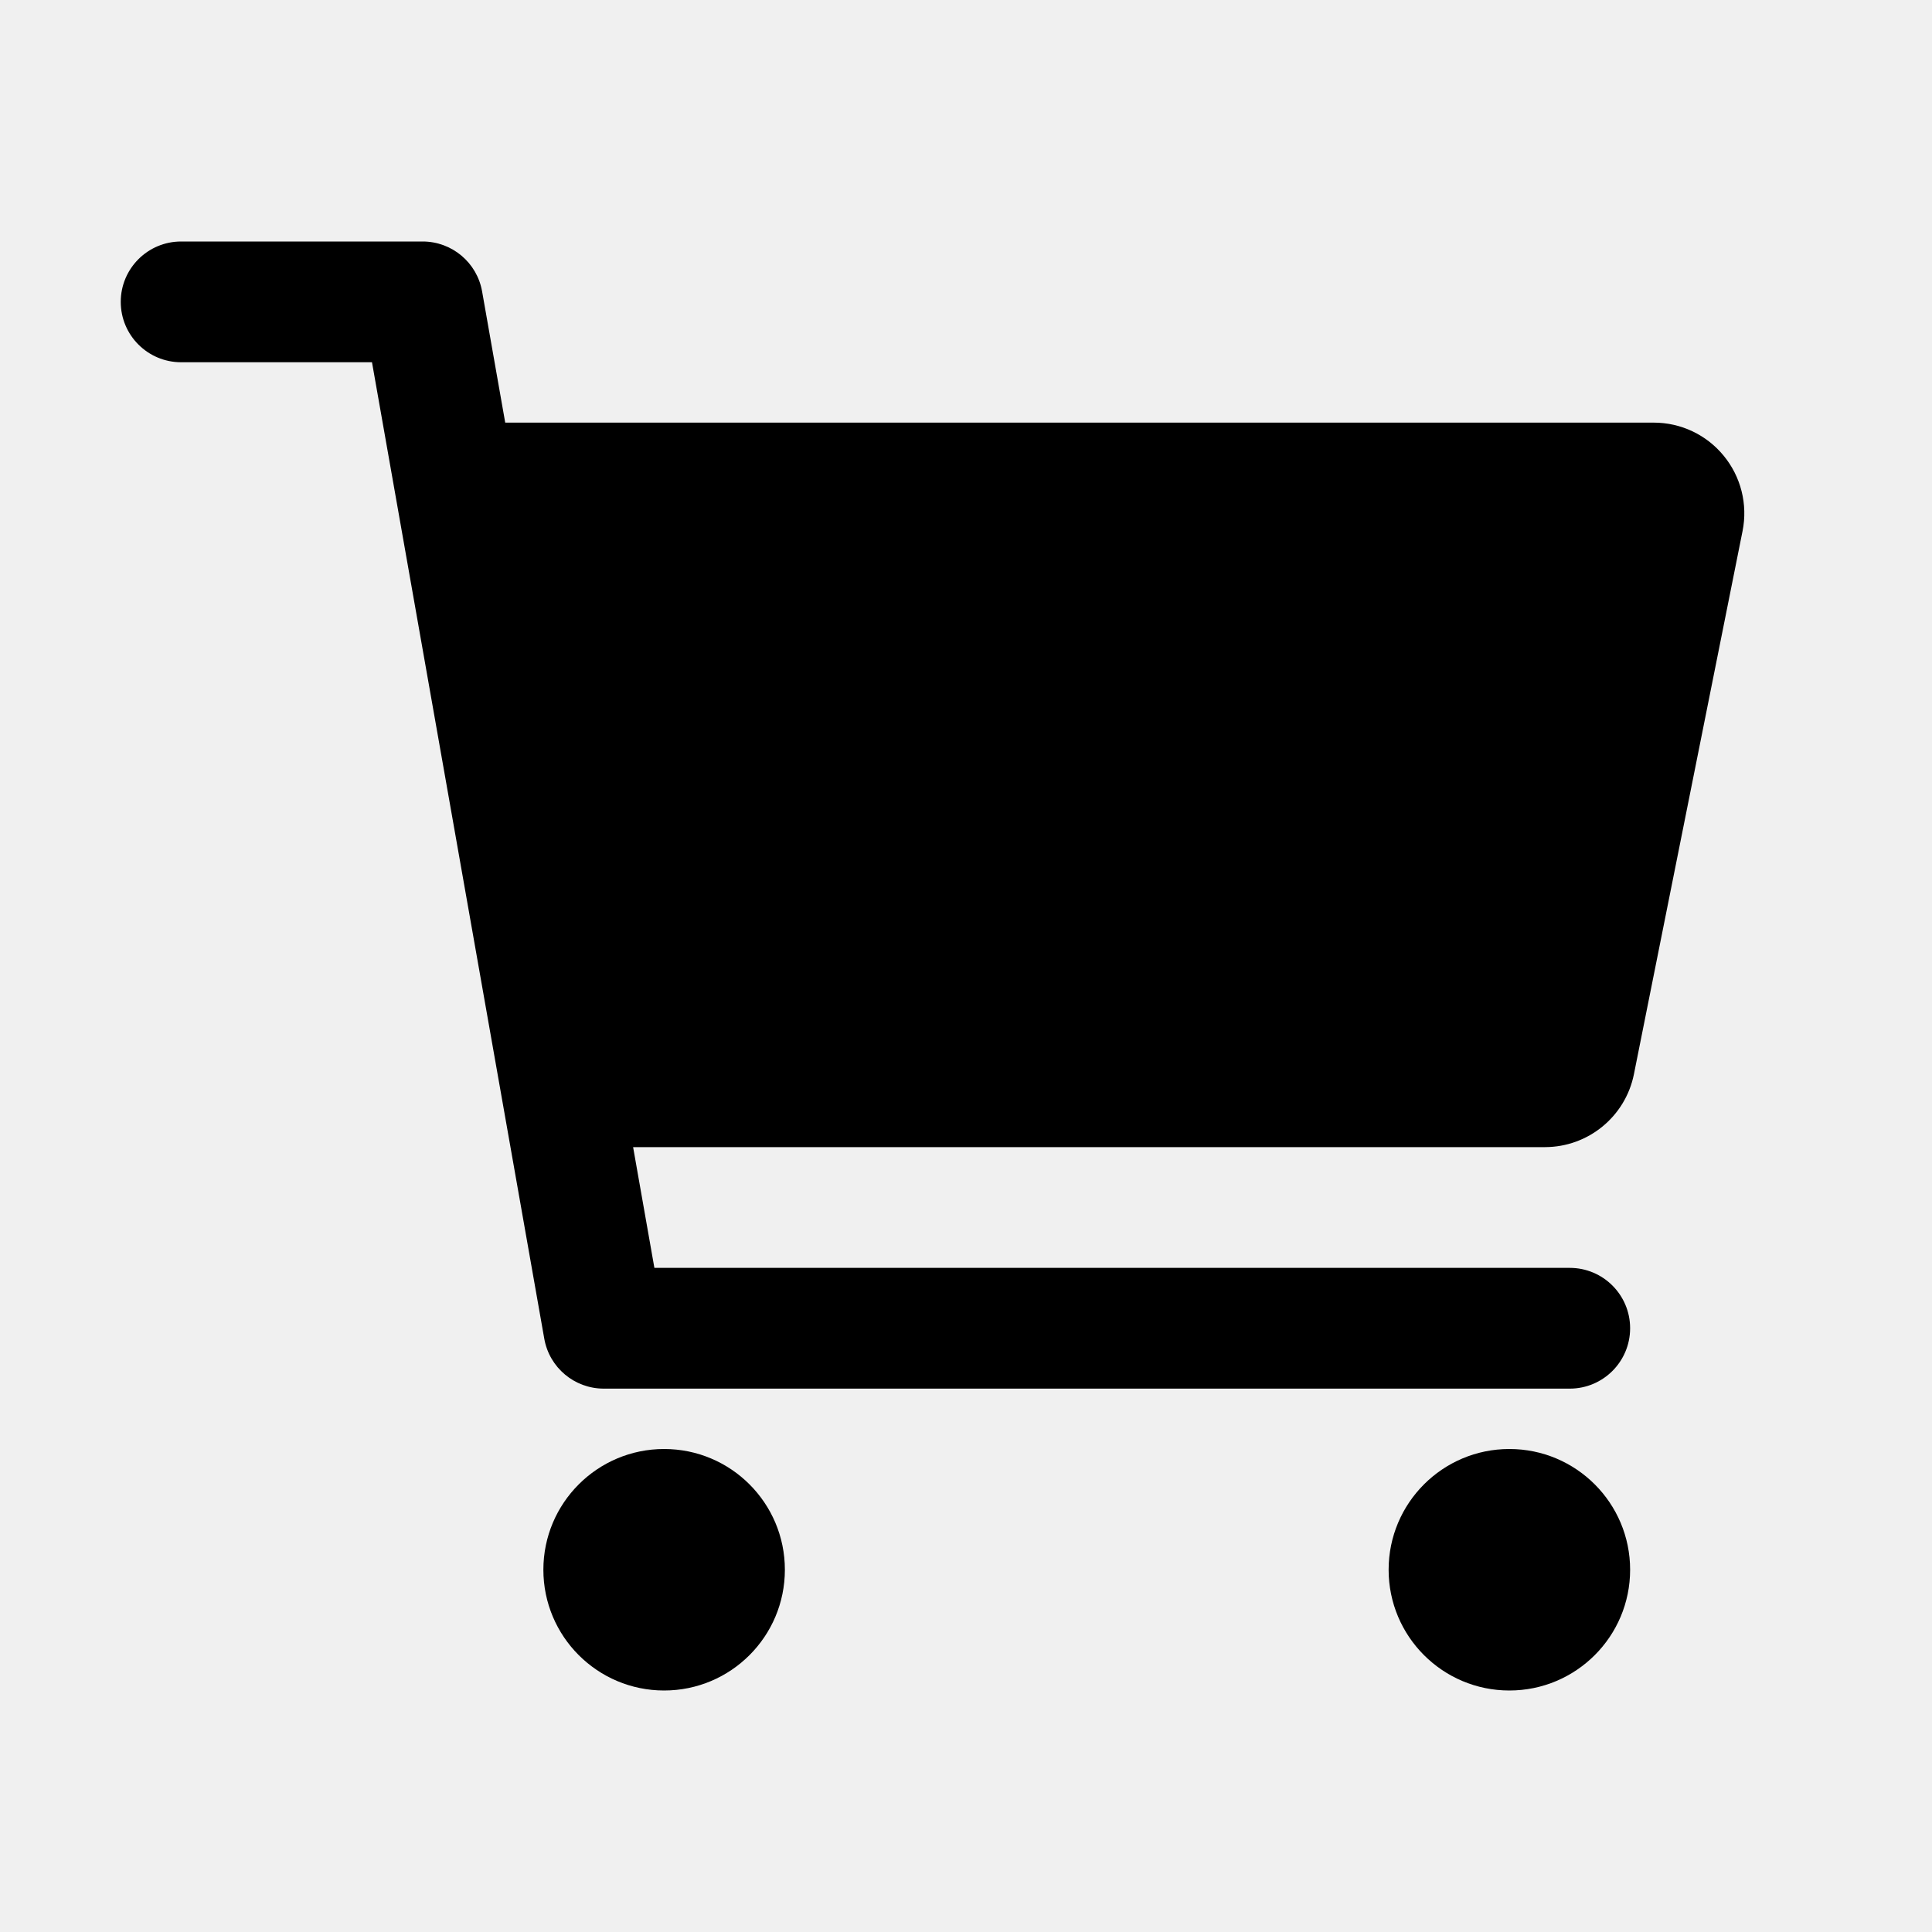
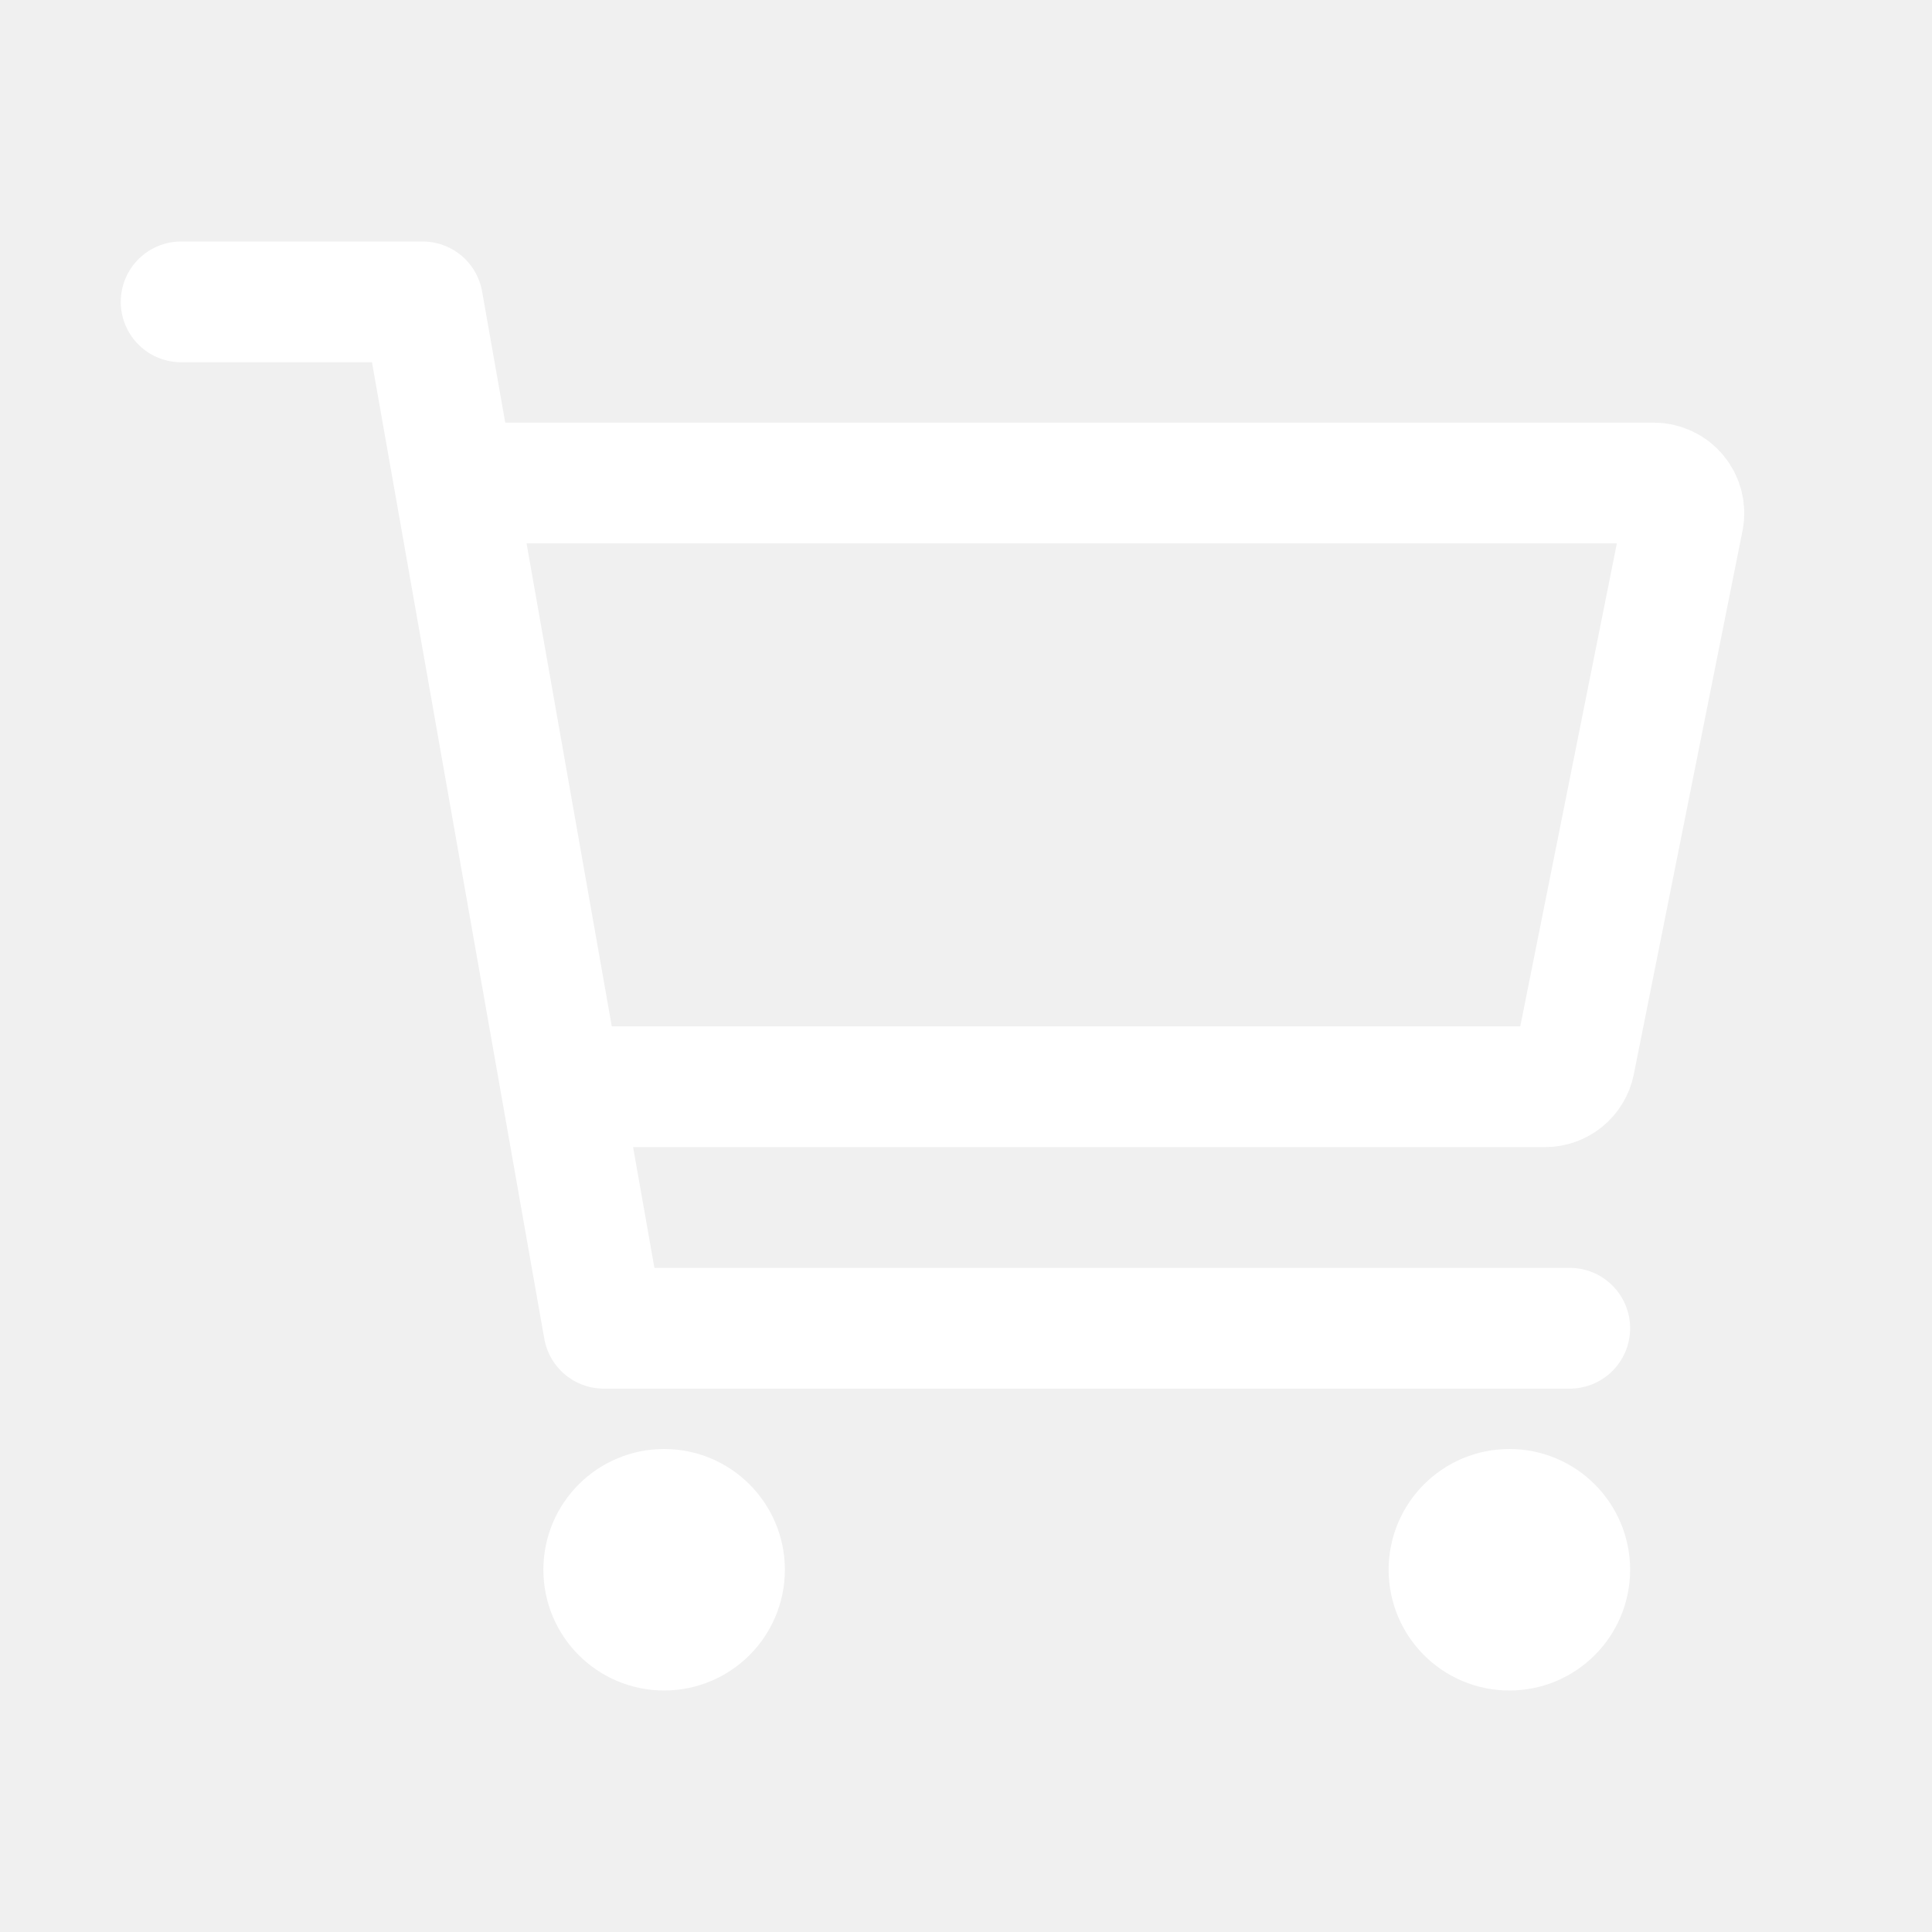
<svg xmlns="http://www.w3.org/2000/svg" class="ionicon" viewBox="0 0 512 512">
-   <circle cx="176" cy="416" r="32" />
-   <circle cx="400" cy="416" r="32" />
-   <path d="M456.8 120.78a23.92 23.92 0 00-18.56-8.78H133.89l-6.13-34.78A16 16 0 00112 64H48a16 16 0 000 32h50.58l45.66 258.78A16 16 0 00160 368h256a16 16 0 000-32H173.42l-5.64-32h241.66A24.07 24.07 0 00433 284.71l28.8-144a24 24 0 00-5-19.93z" />
+   <circle cx="176" cy="416" r="16" fill="none" stroke="#ffffff" stroke-linecap="round" stroke-linejoin="round" stroke-width="32" />
+   <circle cx="400" cy="416" r="16" fill="none" stroke="#ffffff" stroke-linecap="round" stroke-linejoin="round" stroke-width="32" />
+   <path fill="none" stroke="#ffffff" stroke-linecap="round" stroke-linejoin="round" stroke-width="32" d="M48 80h64l48 272h256" />
+   <path d="M160 288h249.44a8 8 0 007.85-6.43l28.8-144a8 8 0 00-7.85-9.57H128" fill="none" stroke="#ffffff" stroke-linecap="round" stroke-linejoin="round" stroke-width="32" />
</svg>
